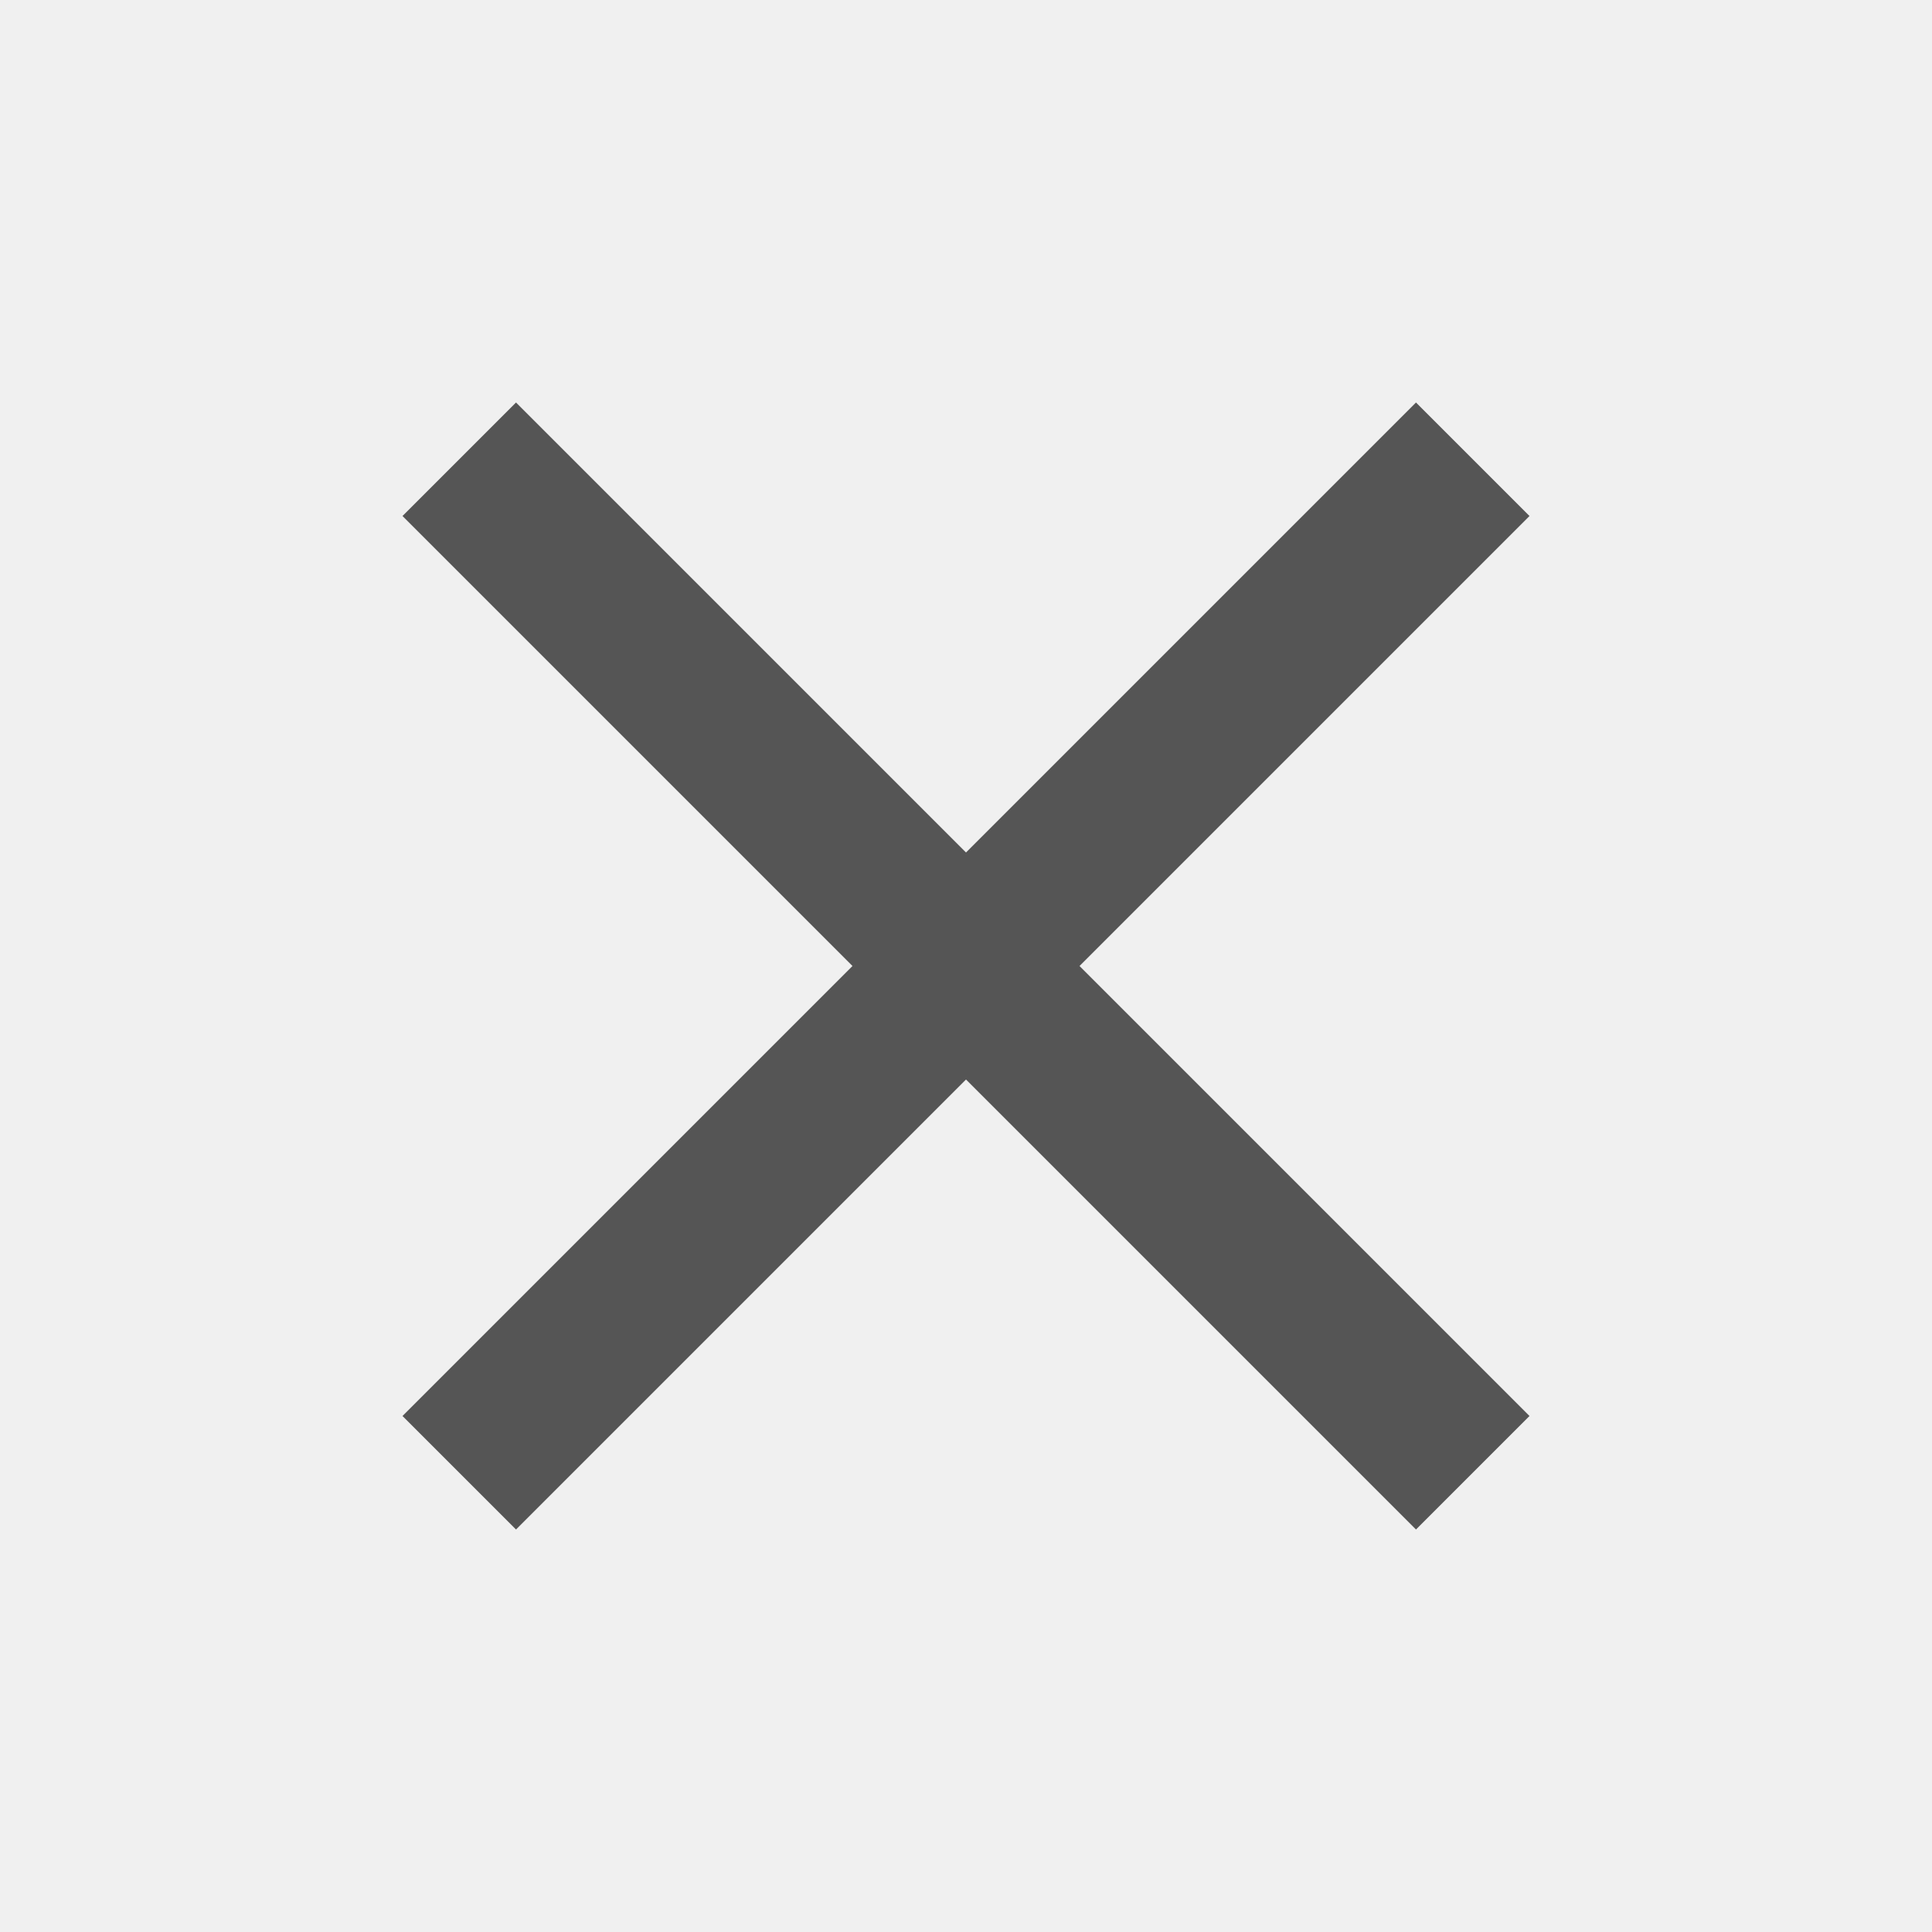
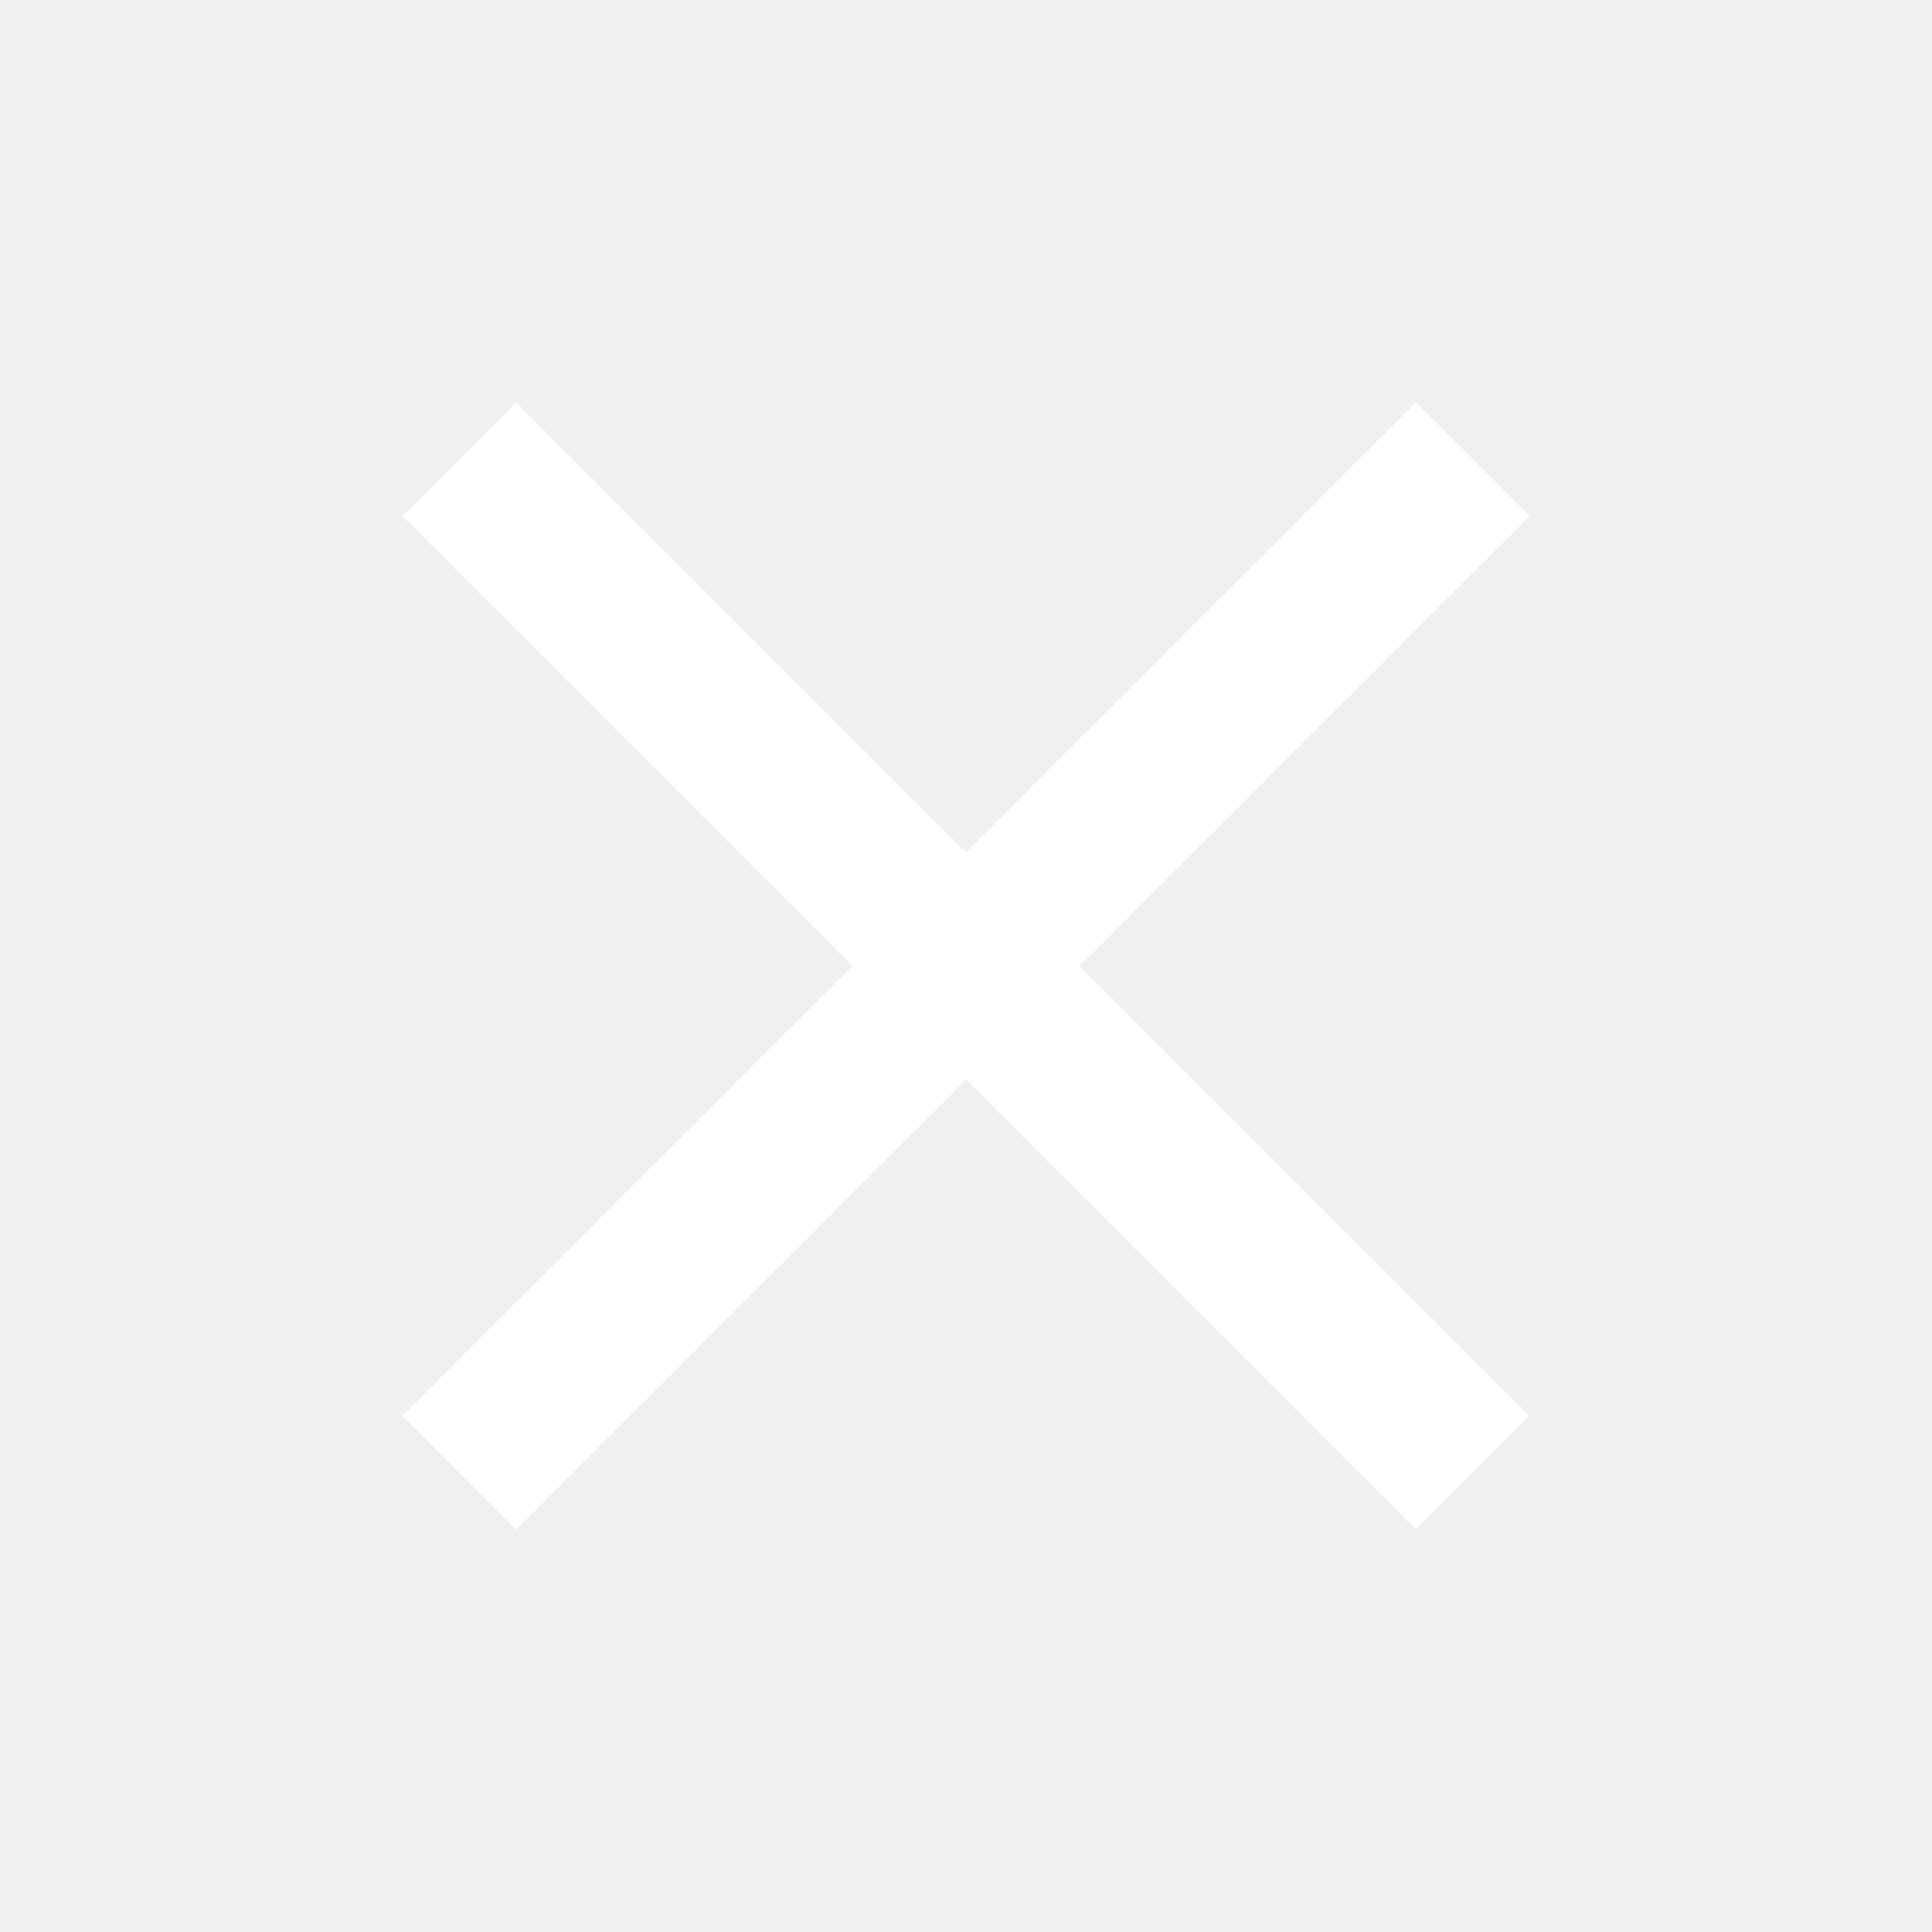
<svg xmlns="http://www.w3.org/2000/svg" version="1.1" width="18" height="18" viewBox="0 0 24 24">
-   <path d="M19,6.41L17.59,5L12,10.59L6.41,5L5,6.41L10.59,12L5,17.59L6.41,19L12,13.41L17.59,19L19,17.59L13.41,12L19,6.41Z" fill="#555555" />
+   <path d="M19,6.41L17.59,5L12,10.59L6.41,5L5,6.41L10.59,12L5,17.59L6.41,19L12,13.41L17.59,19L19,17.59L13.41,12L19,6.41Z" fill="#ffffff" />
</svg>
